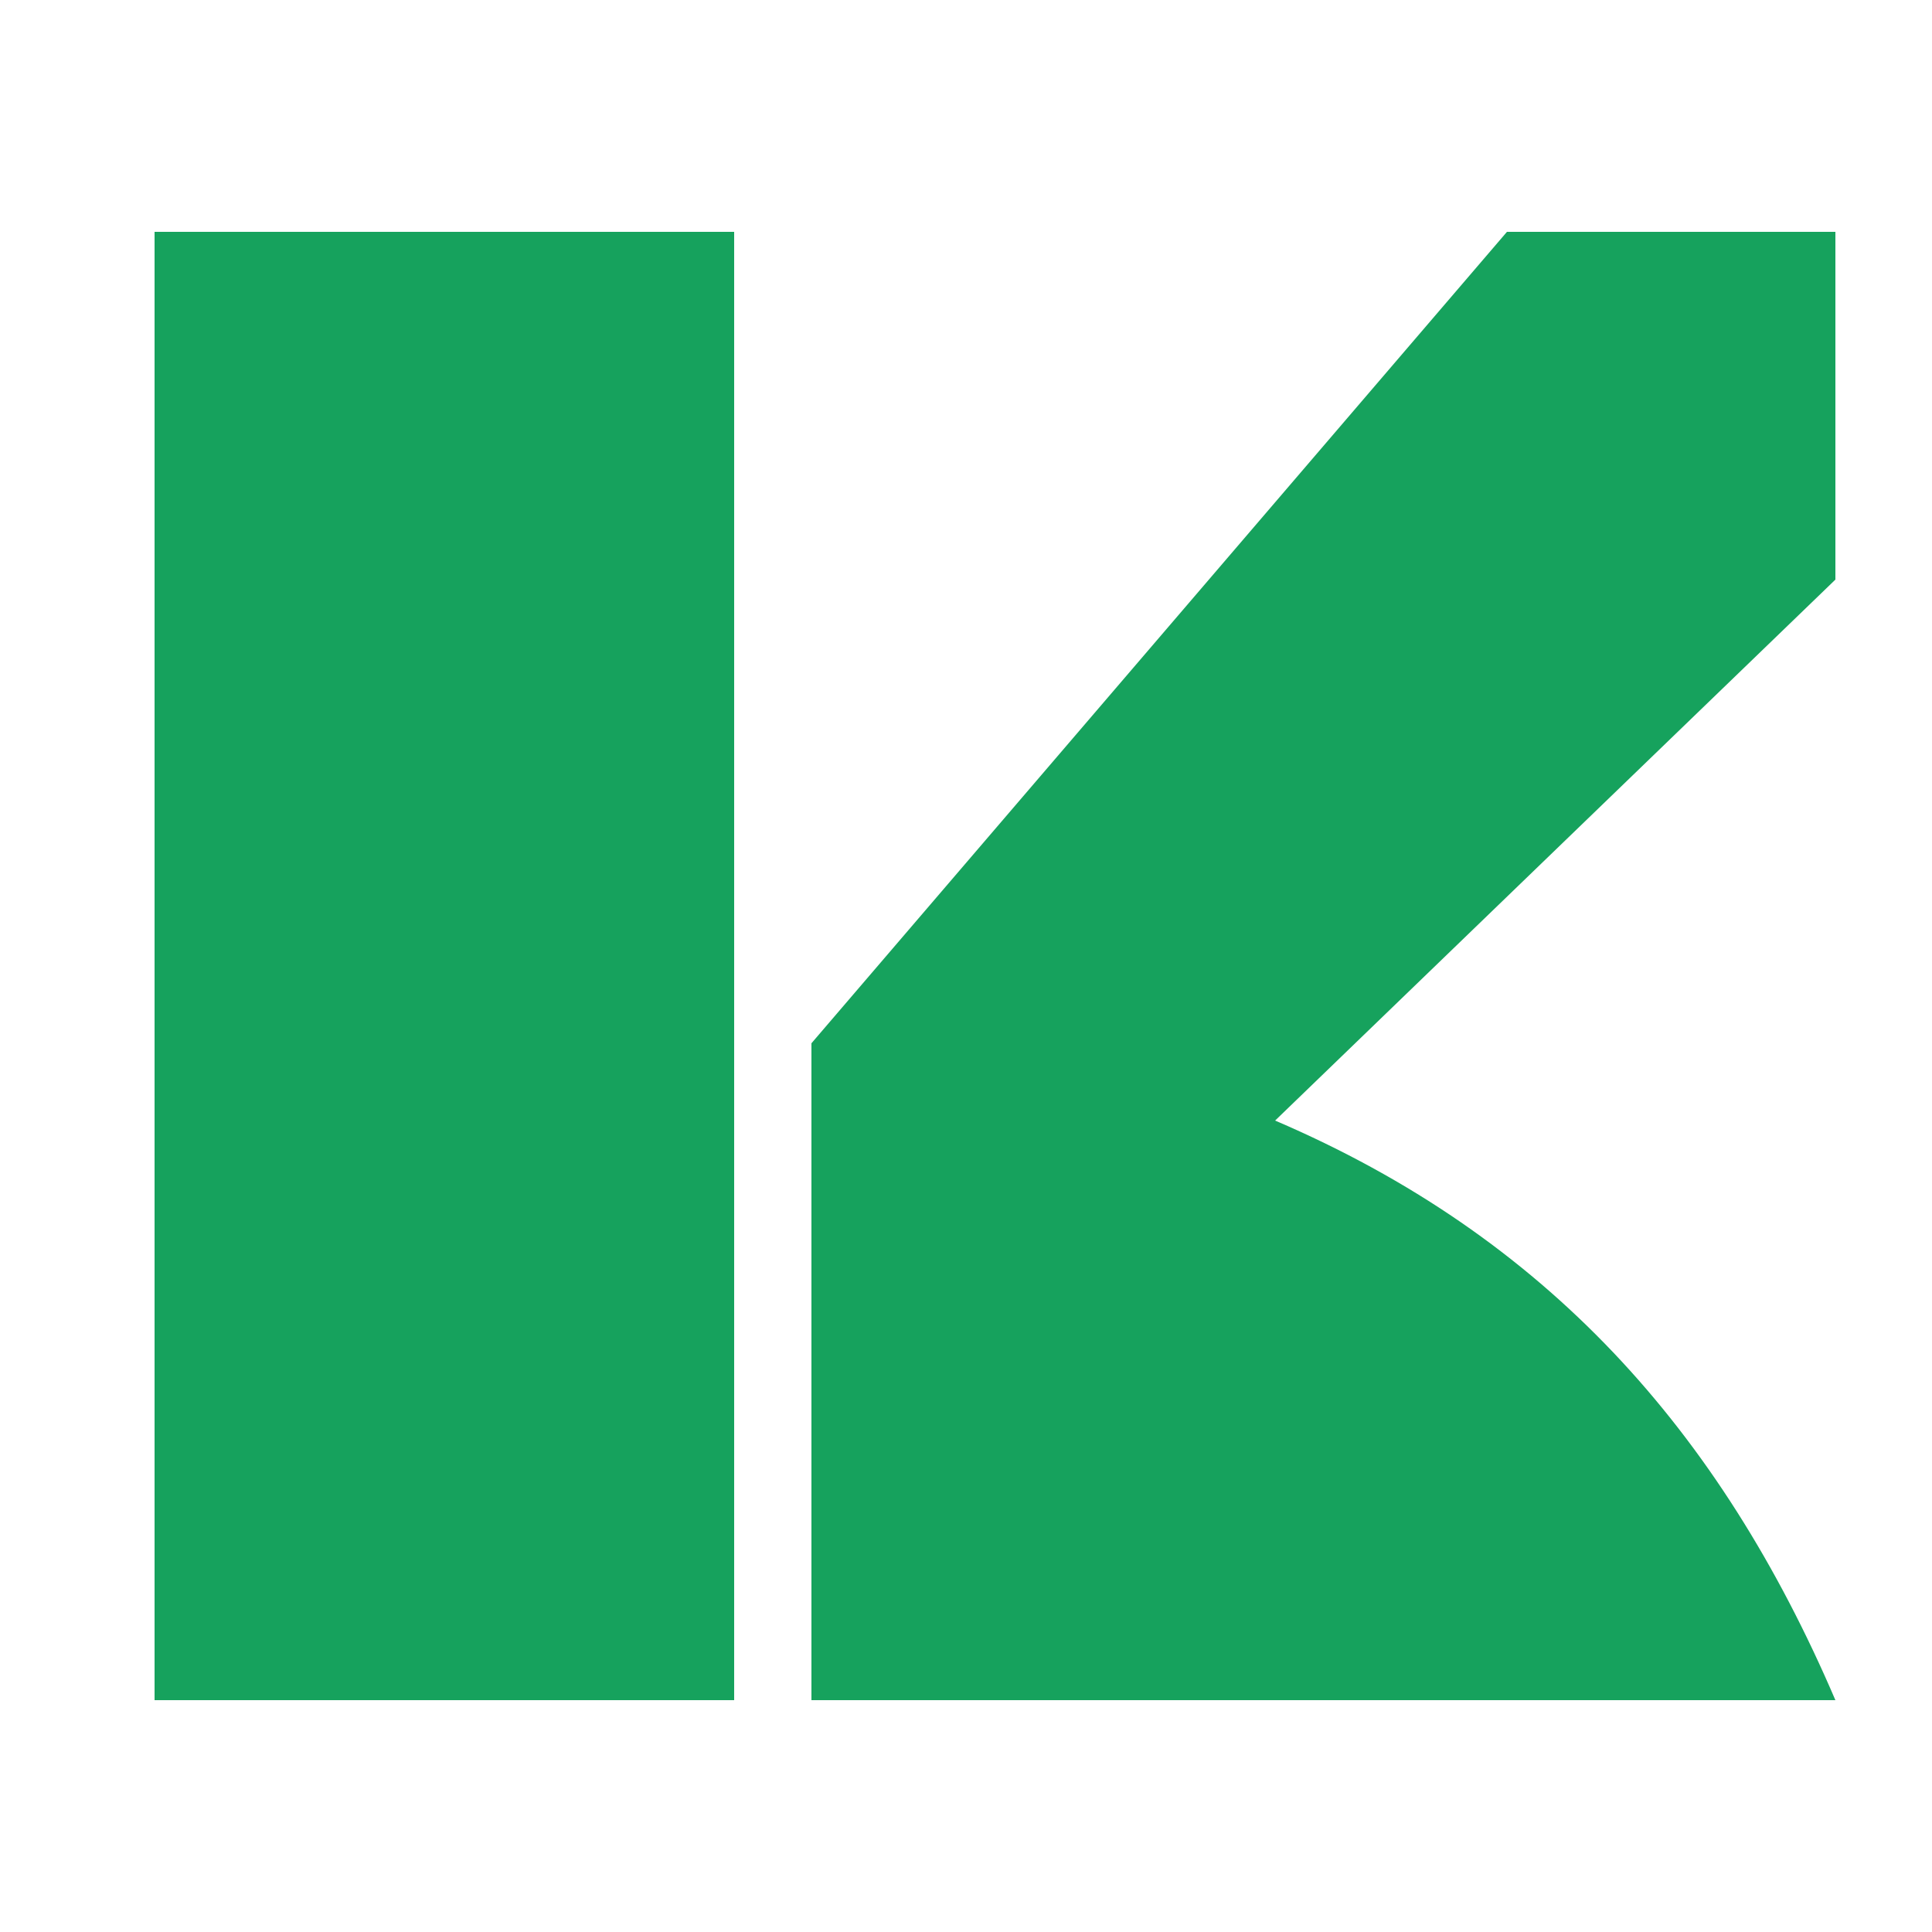
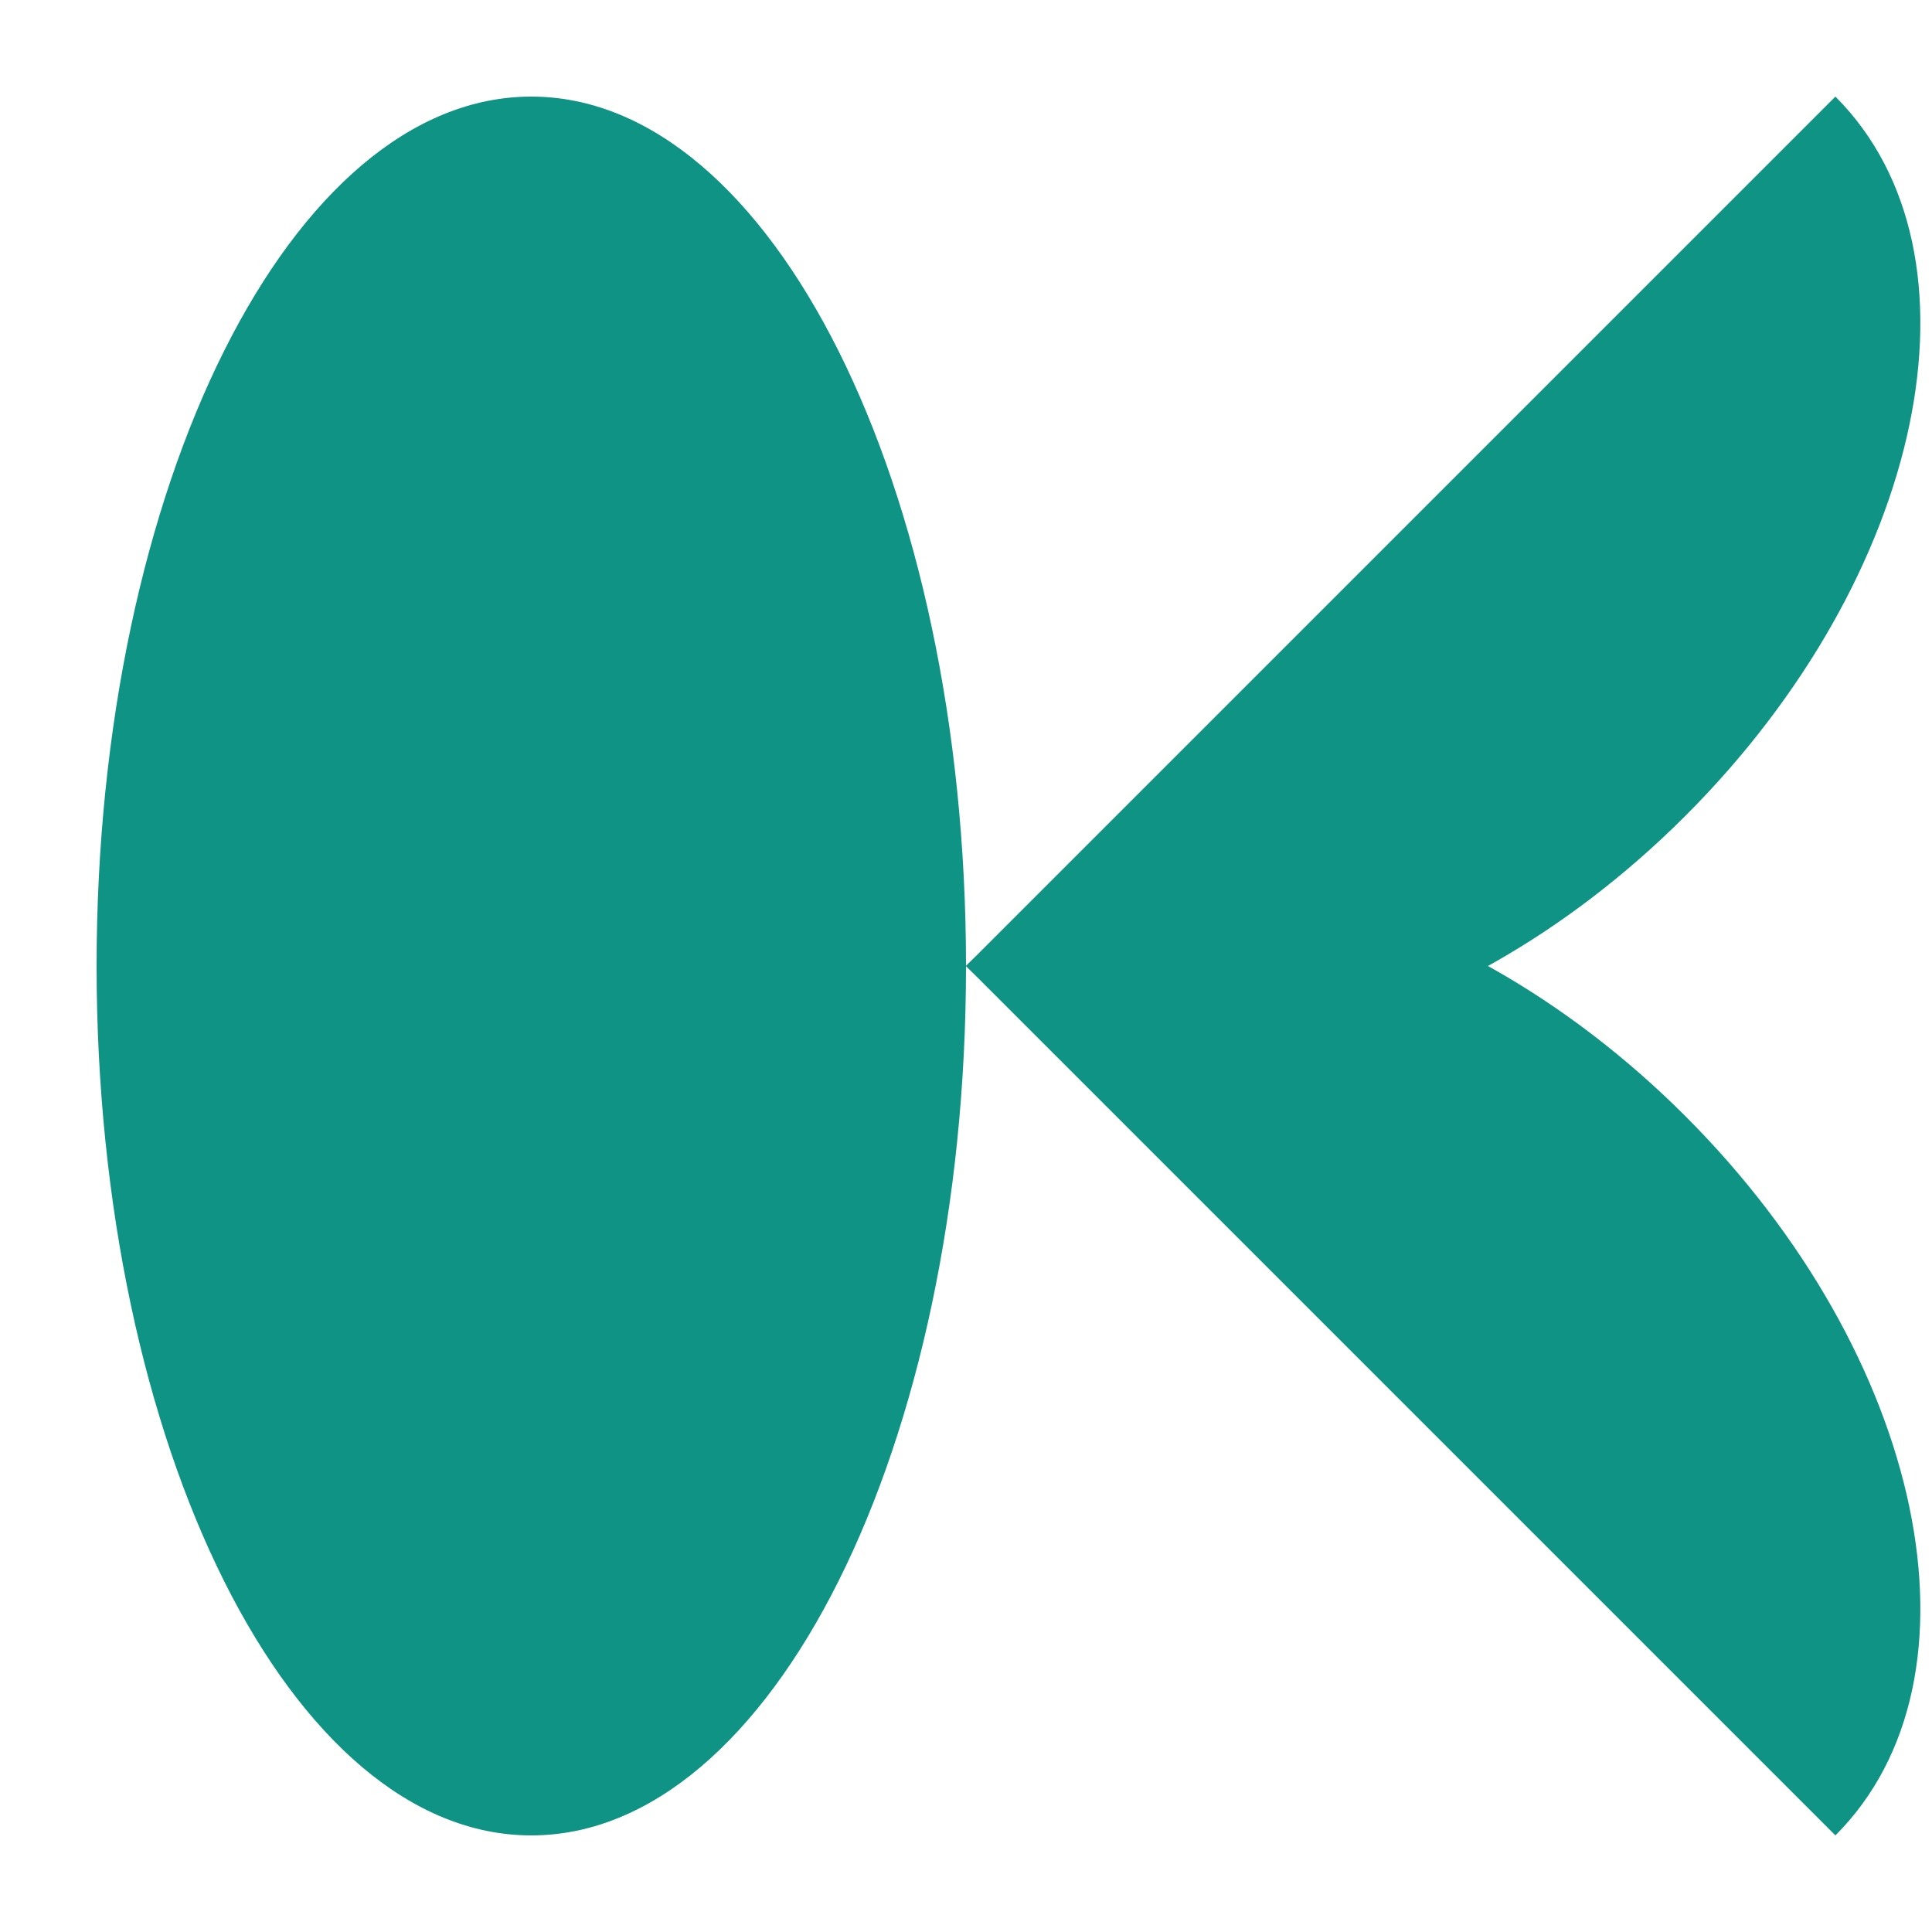
- <svg xmlns="http://www.w3.org/2000/svg" width="300" height="300" viewBox="0 0 100 100" fill="#16A25D">
-   <path d="M8 12H38V88H8Z" />
-   <path d="M42 54L78 12H95V30L66 58C80 64 89 74 95 88H42Z" />
+ <svg xmlns="http://www.w3.org/2000/svg" width="300" height="300" viewBox="152 152 720 720" fill="#0E9384">
+   <path d="M188 512A162 324 0 1 0 512 512A162 324 0 1 0 188 512Z" />
+   <path d="M512 512A229.10 150 -45.00 0 0 836 188Z" />
+   <path d="M512 512A229.10 150 45.00 0 1 836 836Z" />
</svg>
